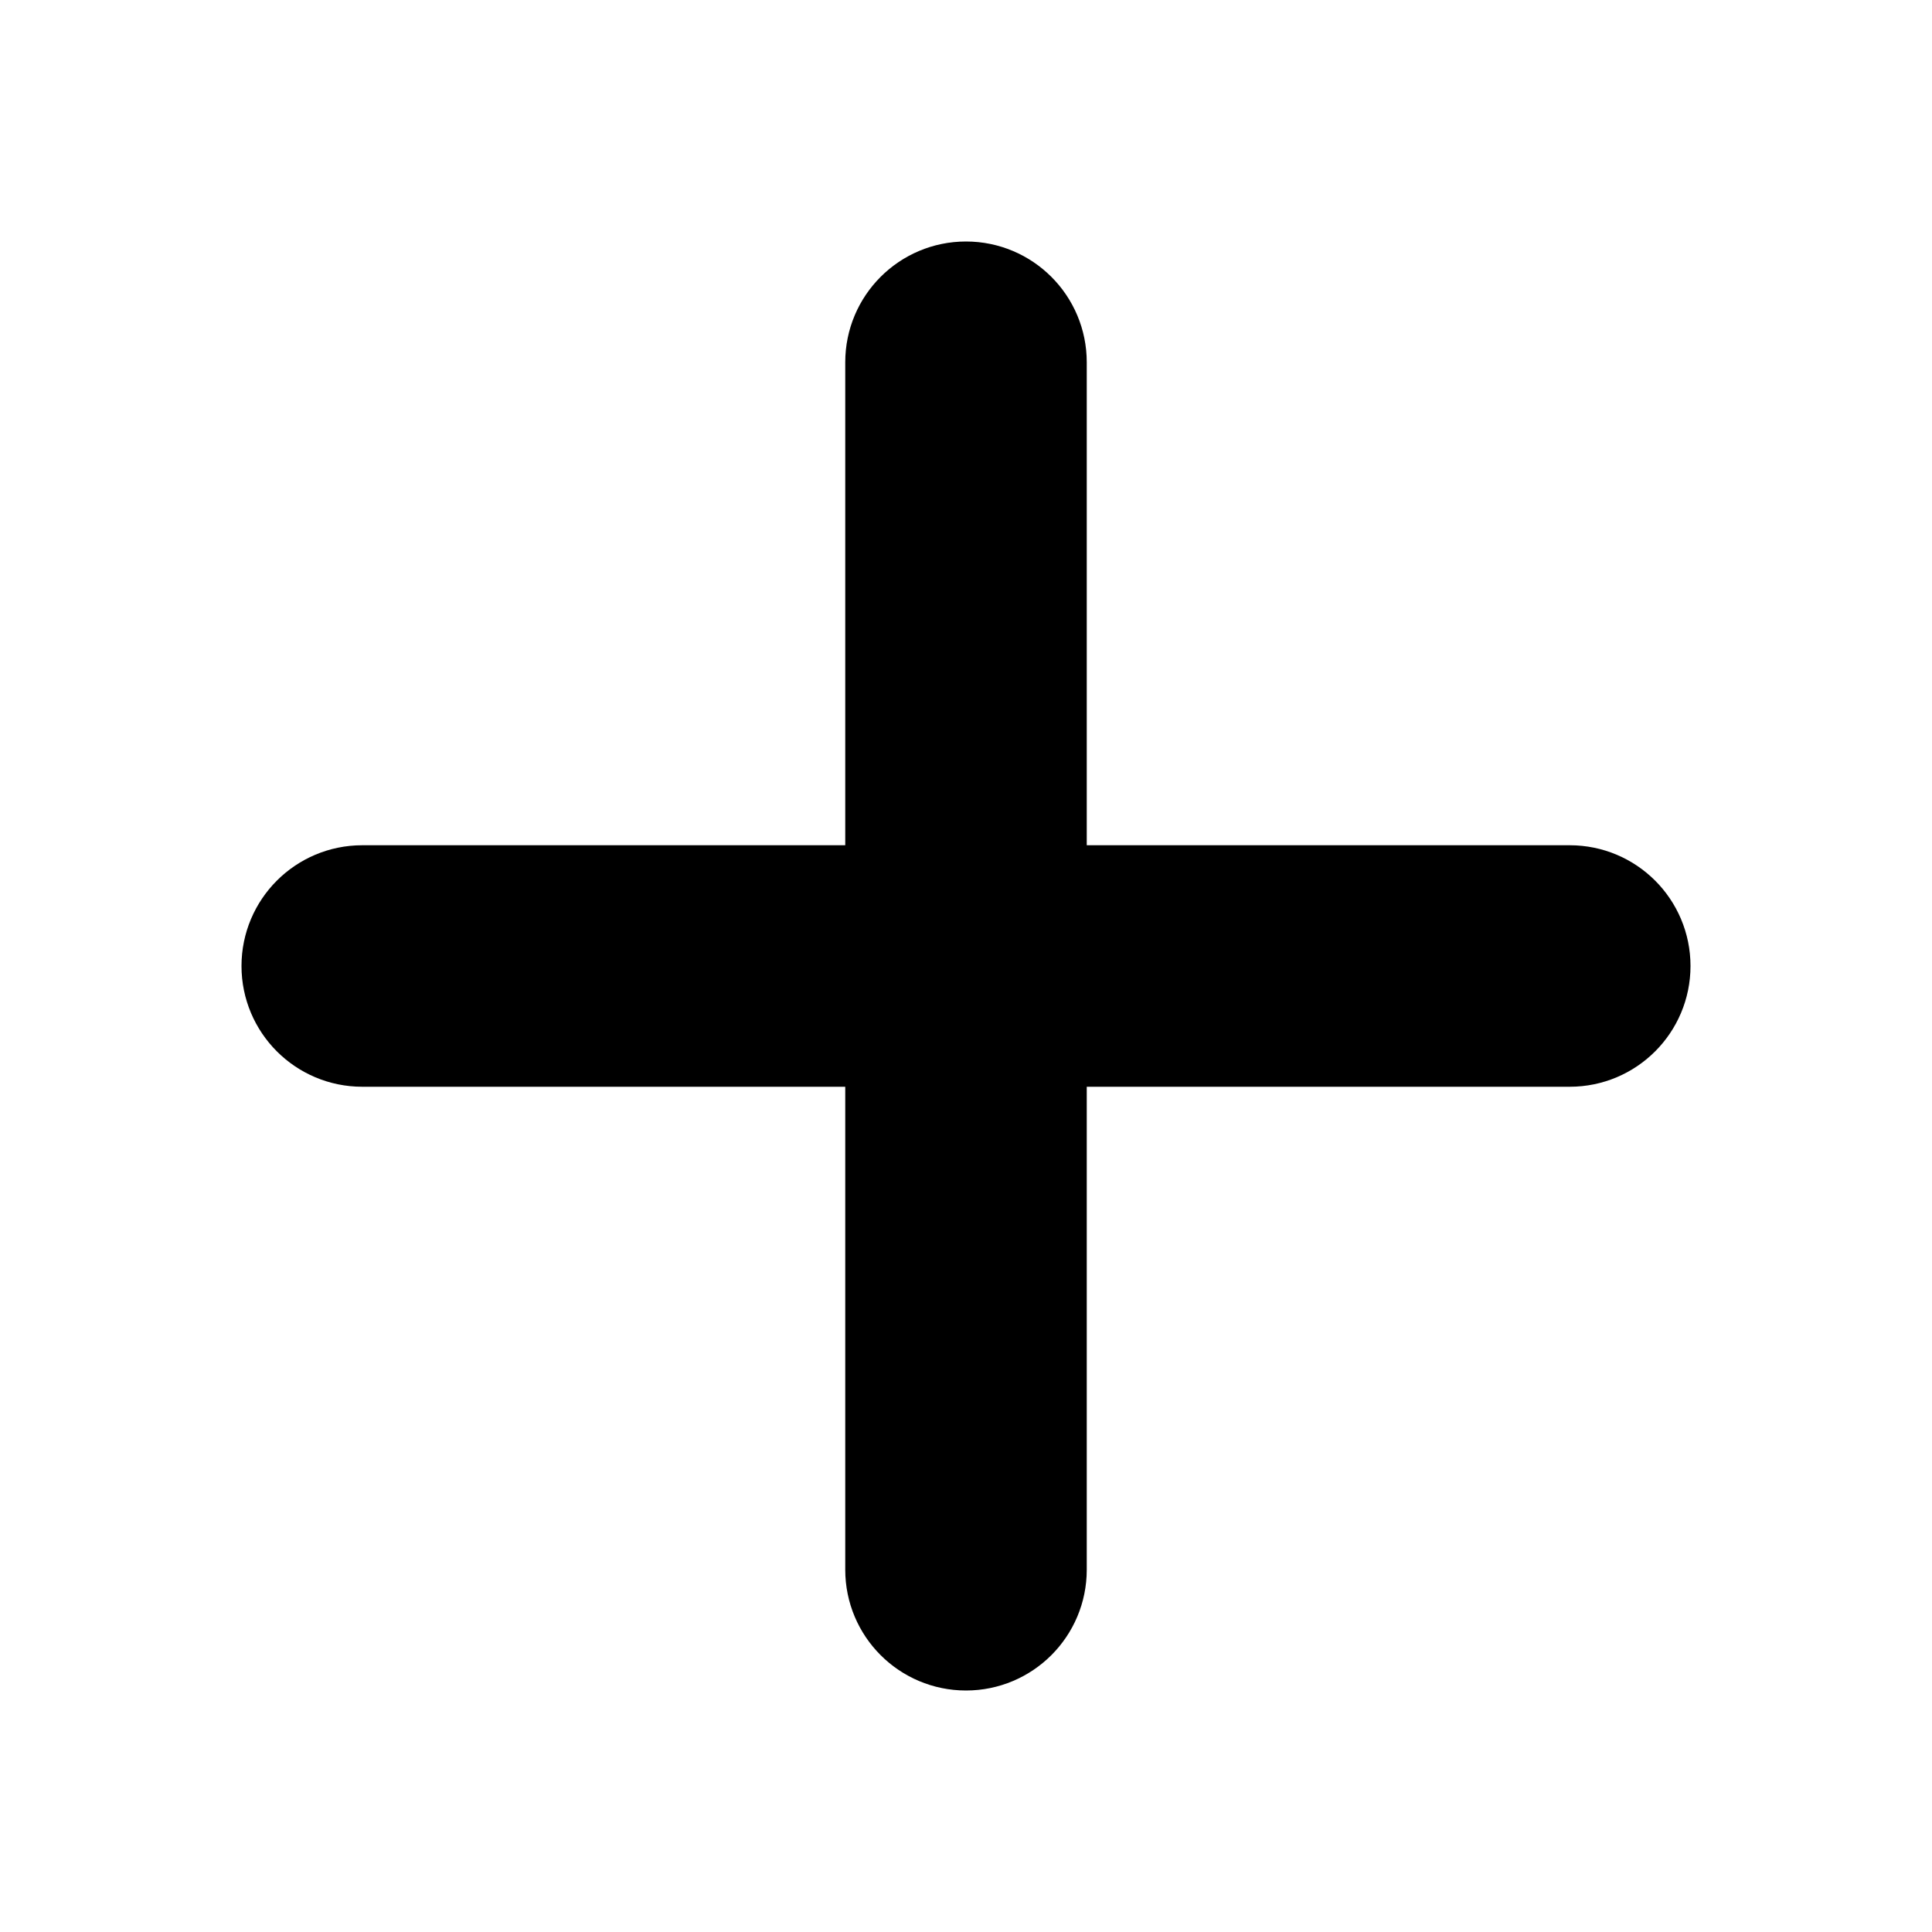
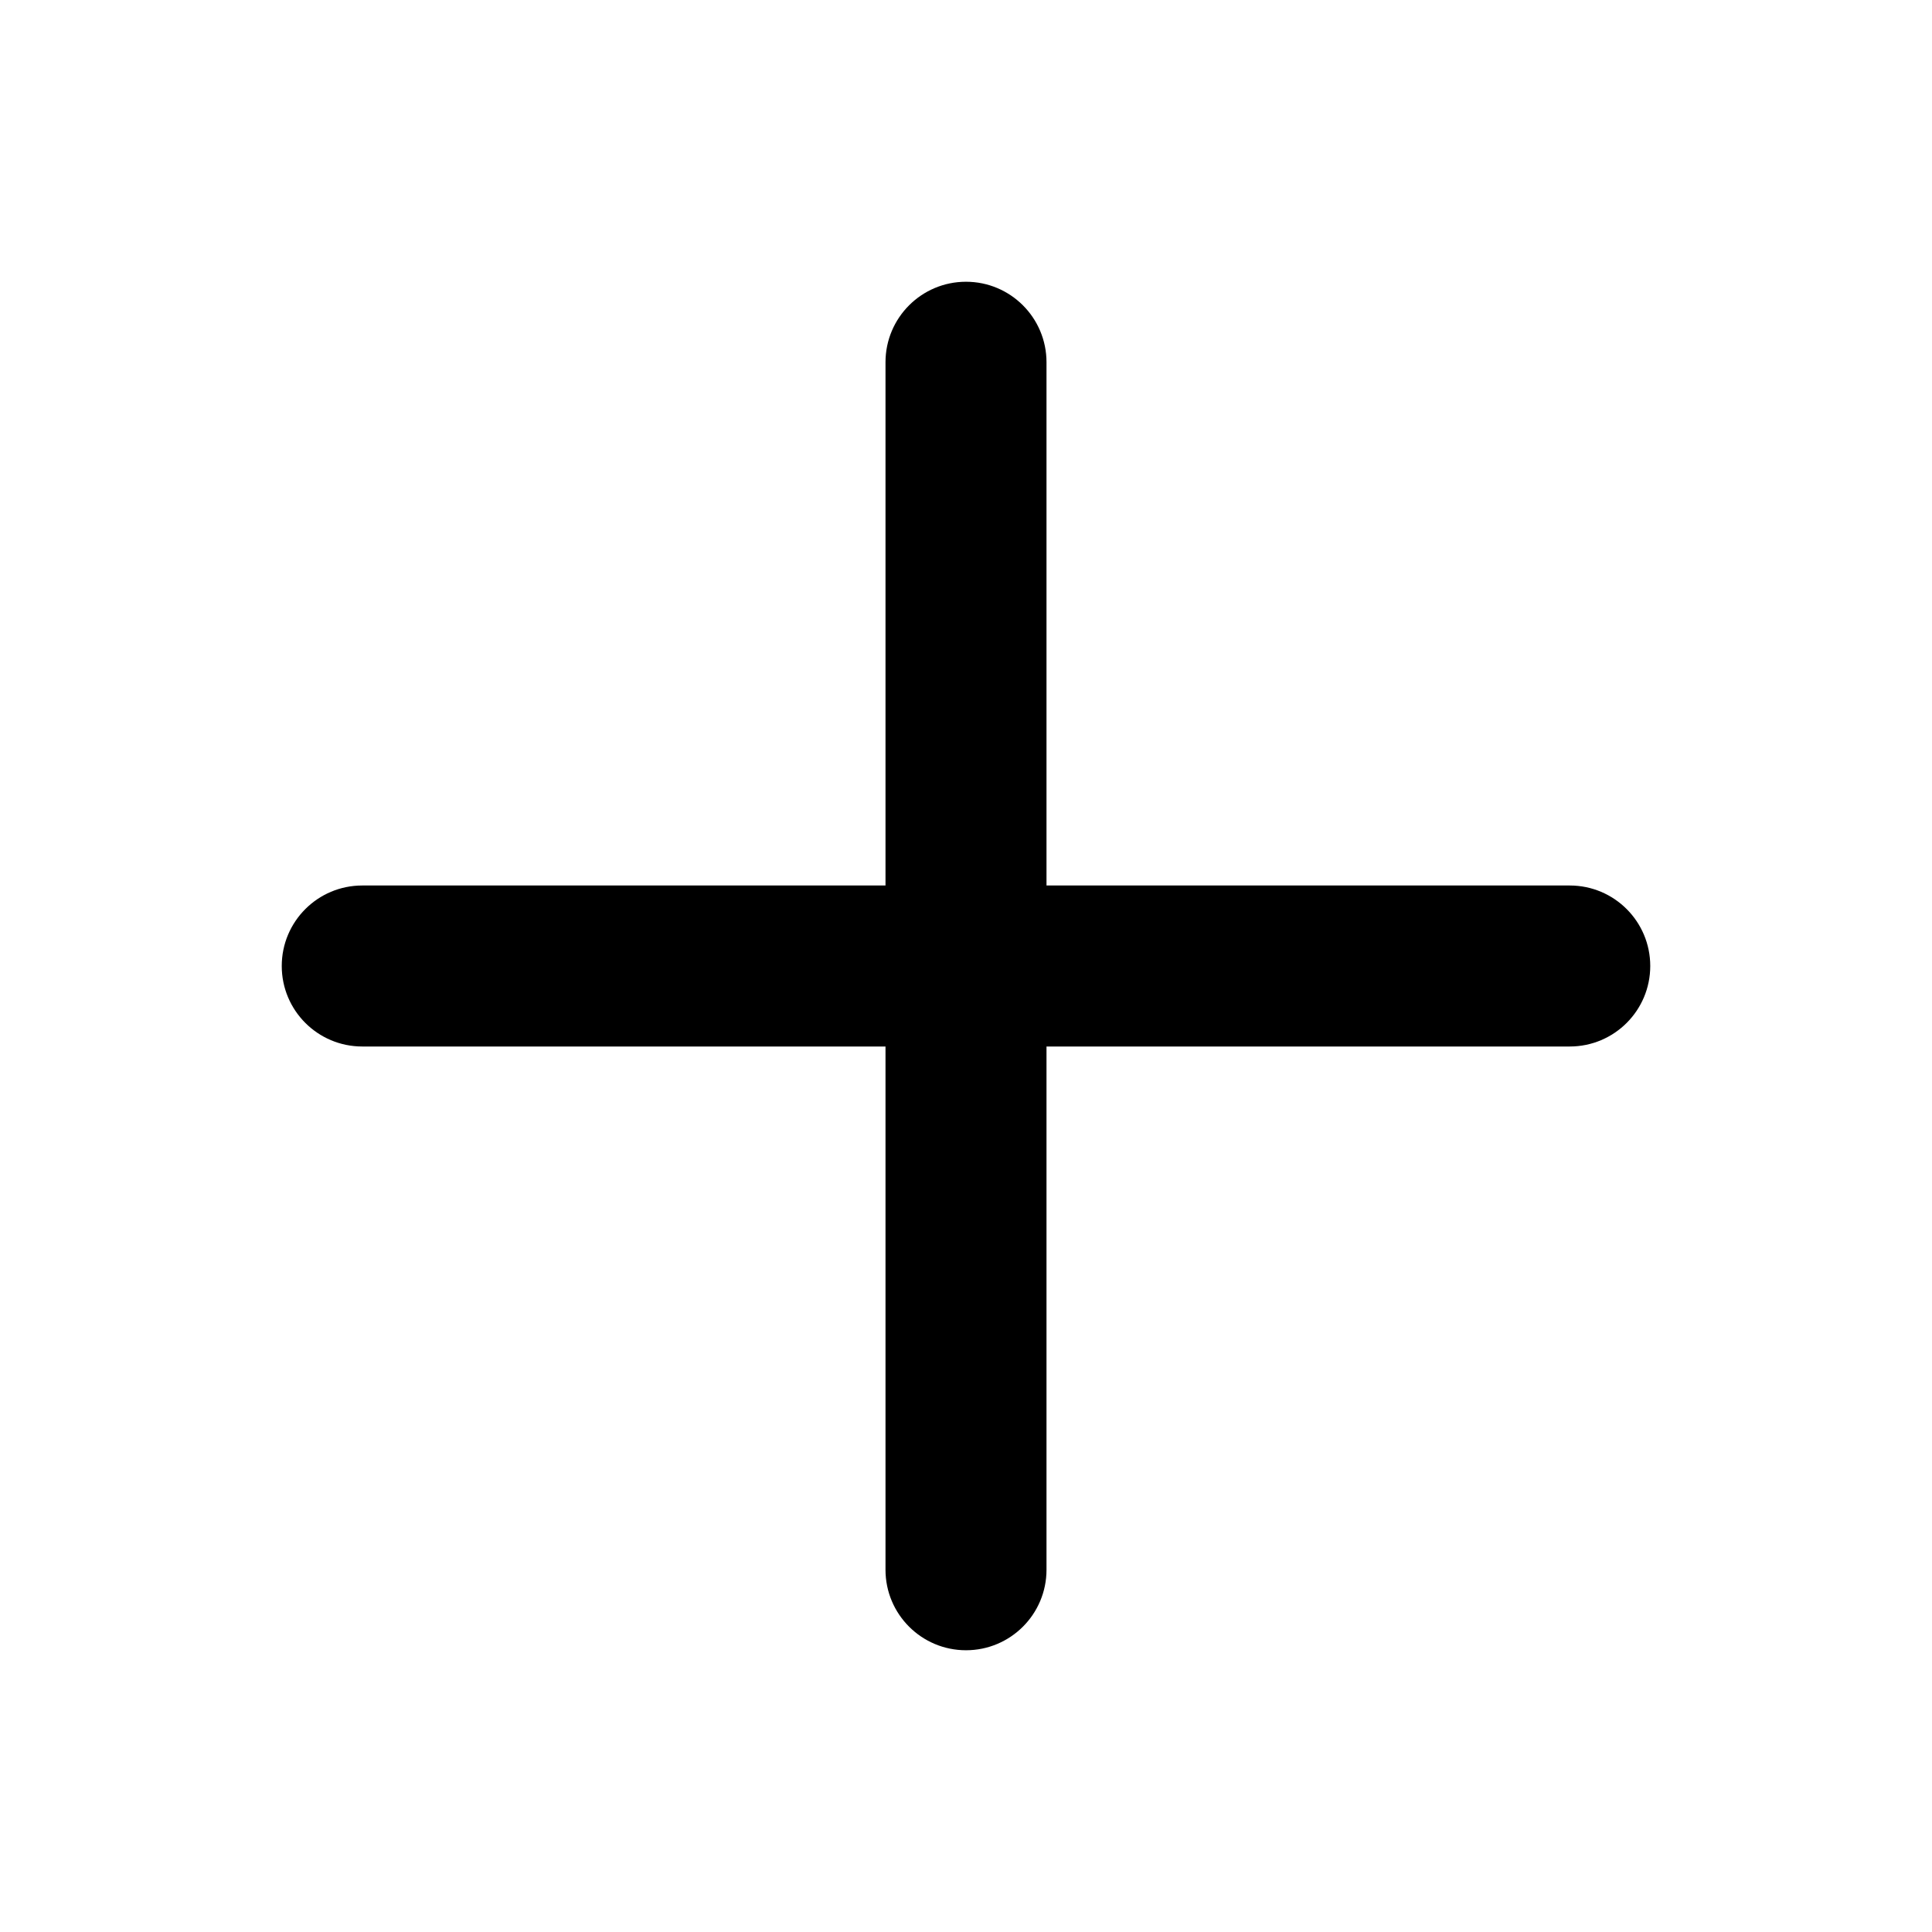
<svg xmlns="http://www.w3.org/2000/svg" id="Layer_2" data-name="Layer 2" width="24" height="24" viewBox="0 0 24 24">
  <g id="invisible_box" data-name="invisible box">
    <rect id="Прямоугольник_393" data-name="Прямоугольник 393" width="24" height="24" fill="none" />
  </g>
  <g id="icons_Q2" data-name="icons Q2" transform="translate(3.5 3.5)">
-     <path id="Контур_2937" data-name="Контур 2937" stroke="currentColor" d="M23,14.5H16.5V8a1,1,0,0,0-2,0v6.5H8a1,1,0,0,0,0,2h6.5V23a1,1,0,0,0,2,0V16.5H23a1,1,0,0,0,0-2Z" transform="translate(-7 -7)" fill="currentColor" />
+     <path id="Контур_2937" data-name="Контур 2937" d="M23,14.5H16.5V8a1,1,0,0,0-2,0v6.5H8a1,1,0,0,0,0,2h6.5V23a1,1,0,0,0,2,0V16.5H23a1,1,0,0,0,0-2Z" transform="translate(-7 -7)" fill="currentColor" />
  </g>
</svg>
